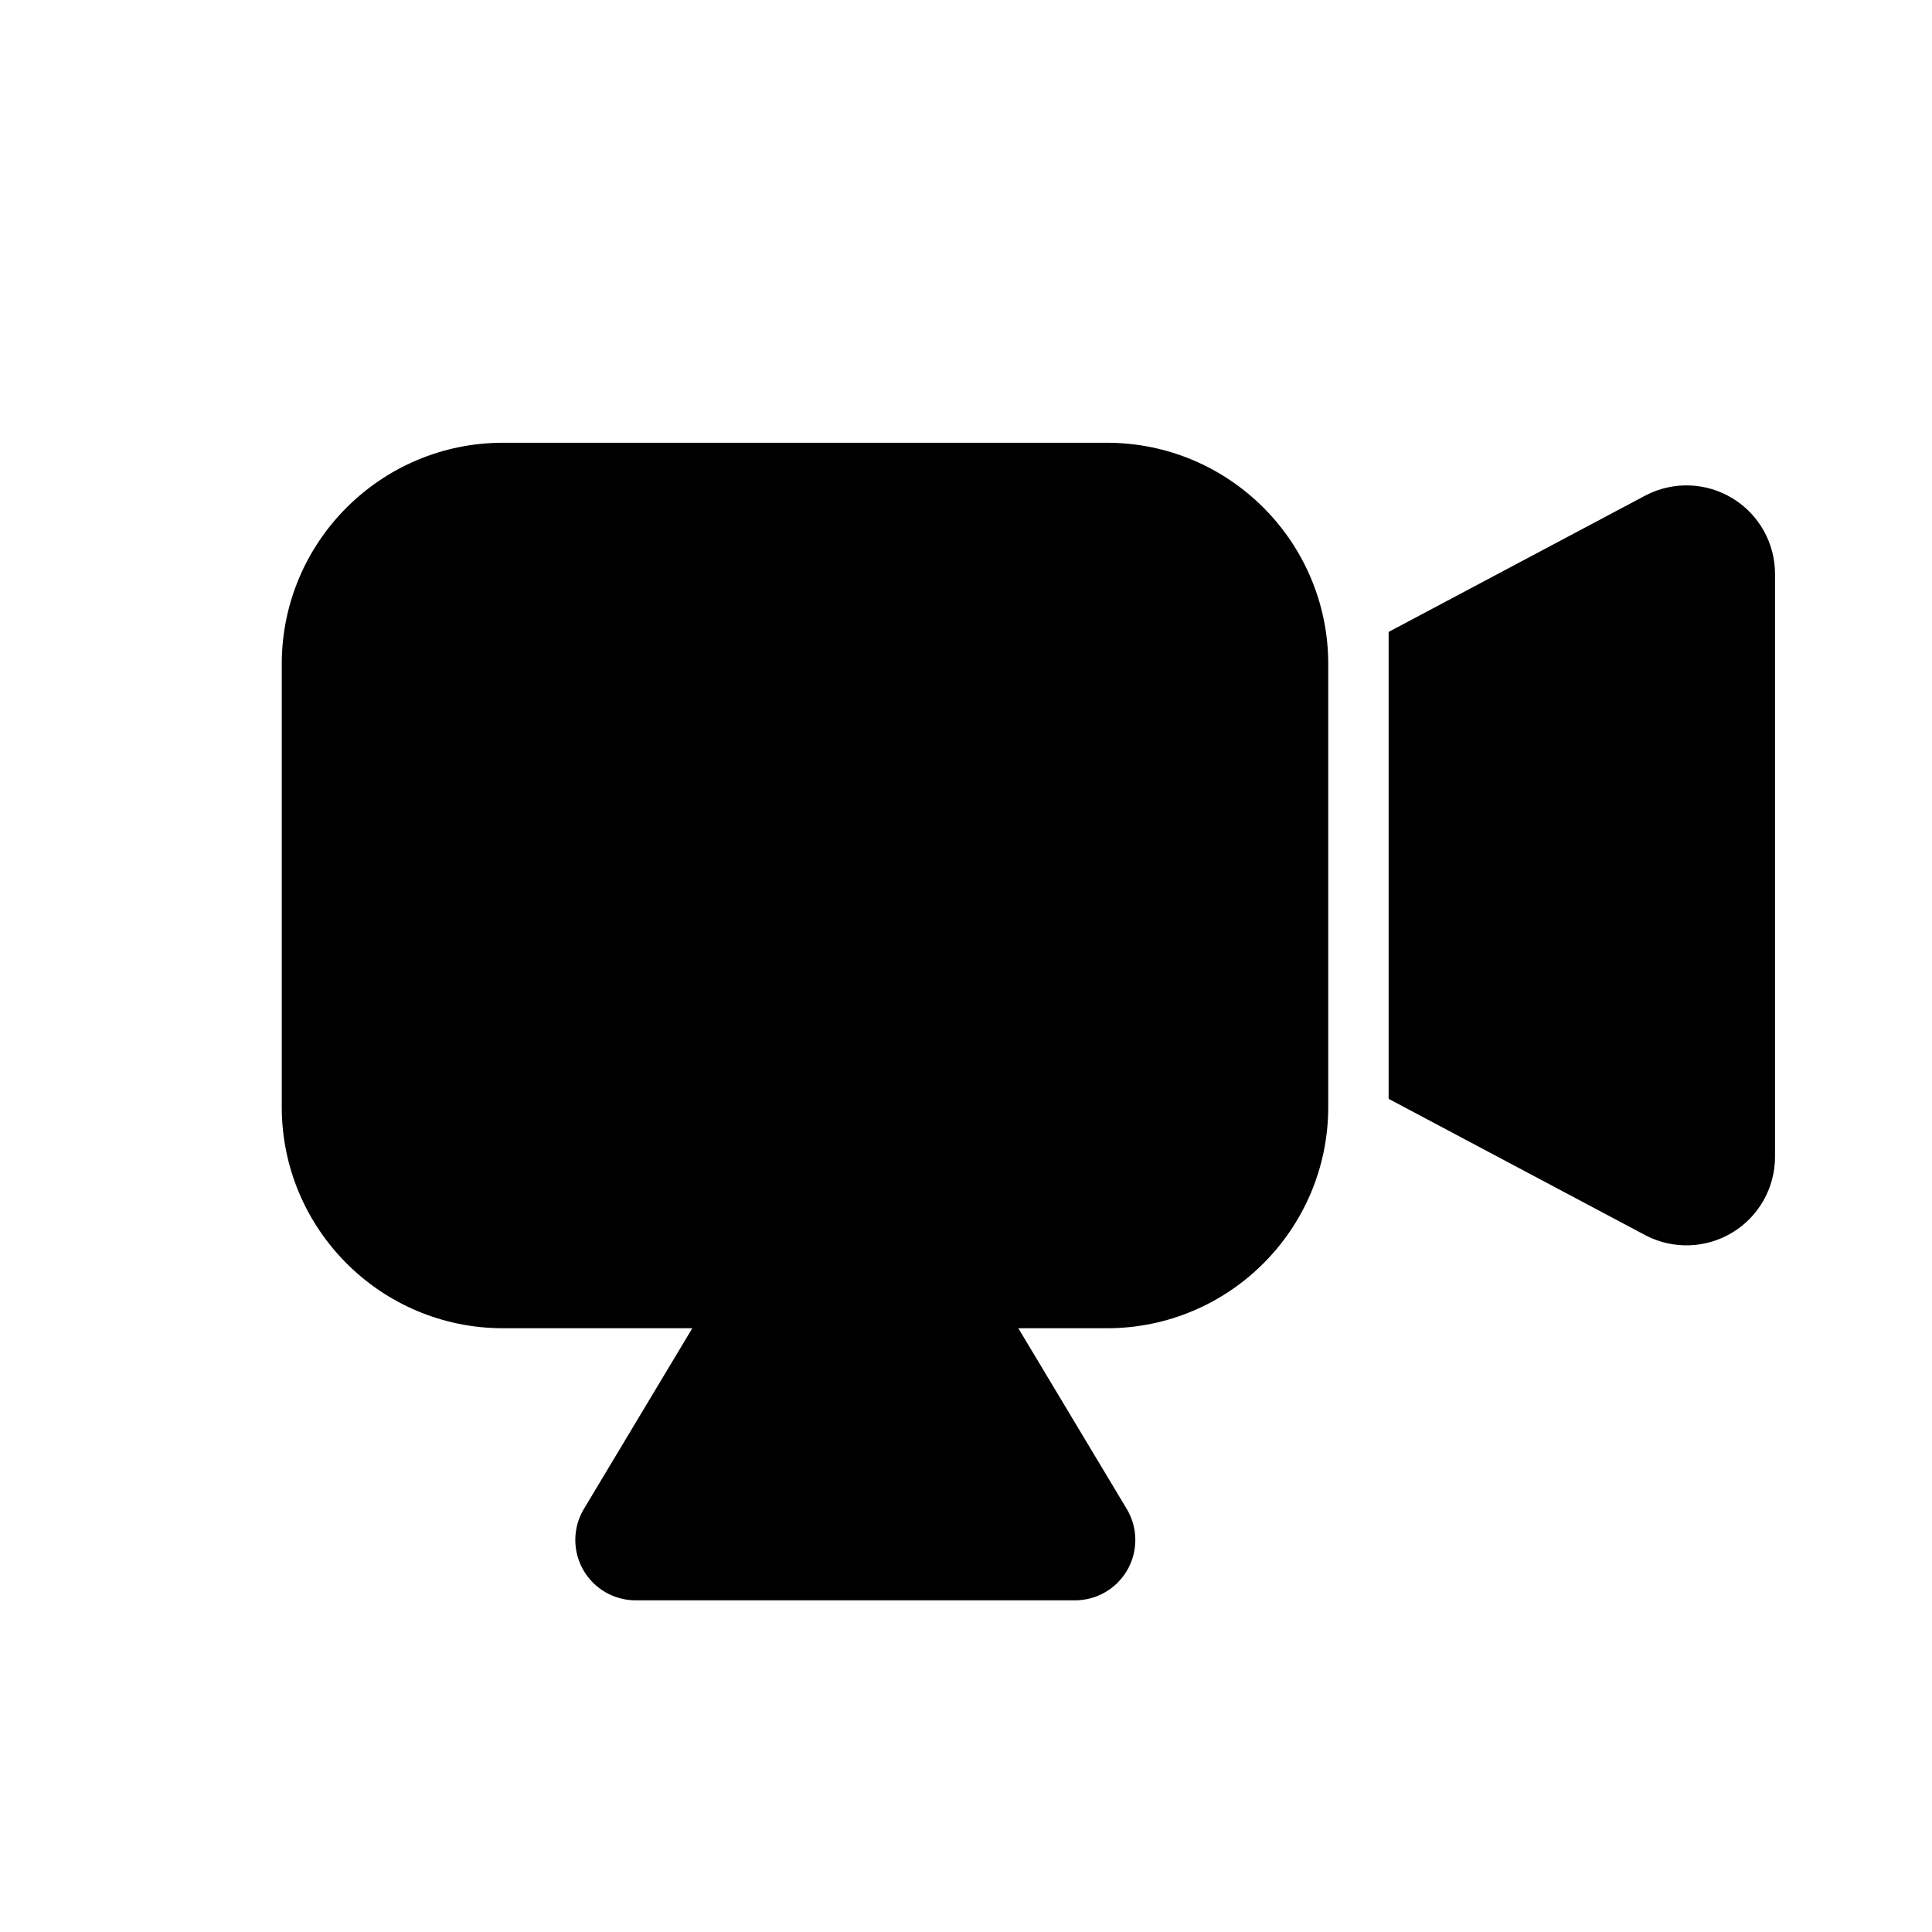
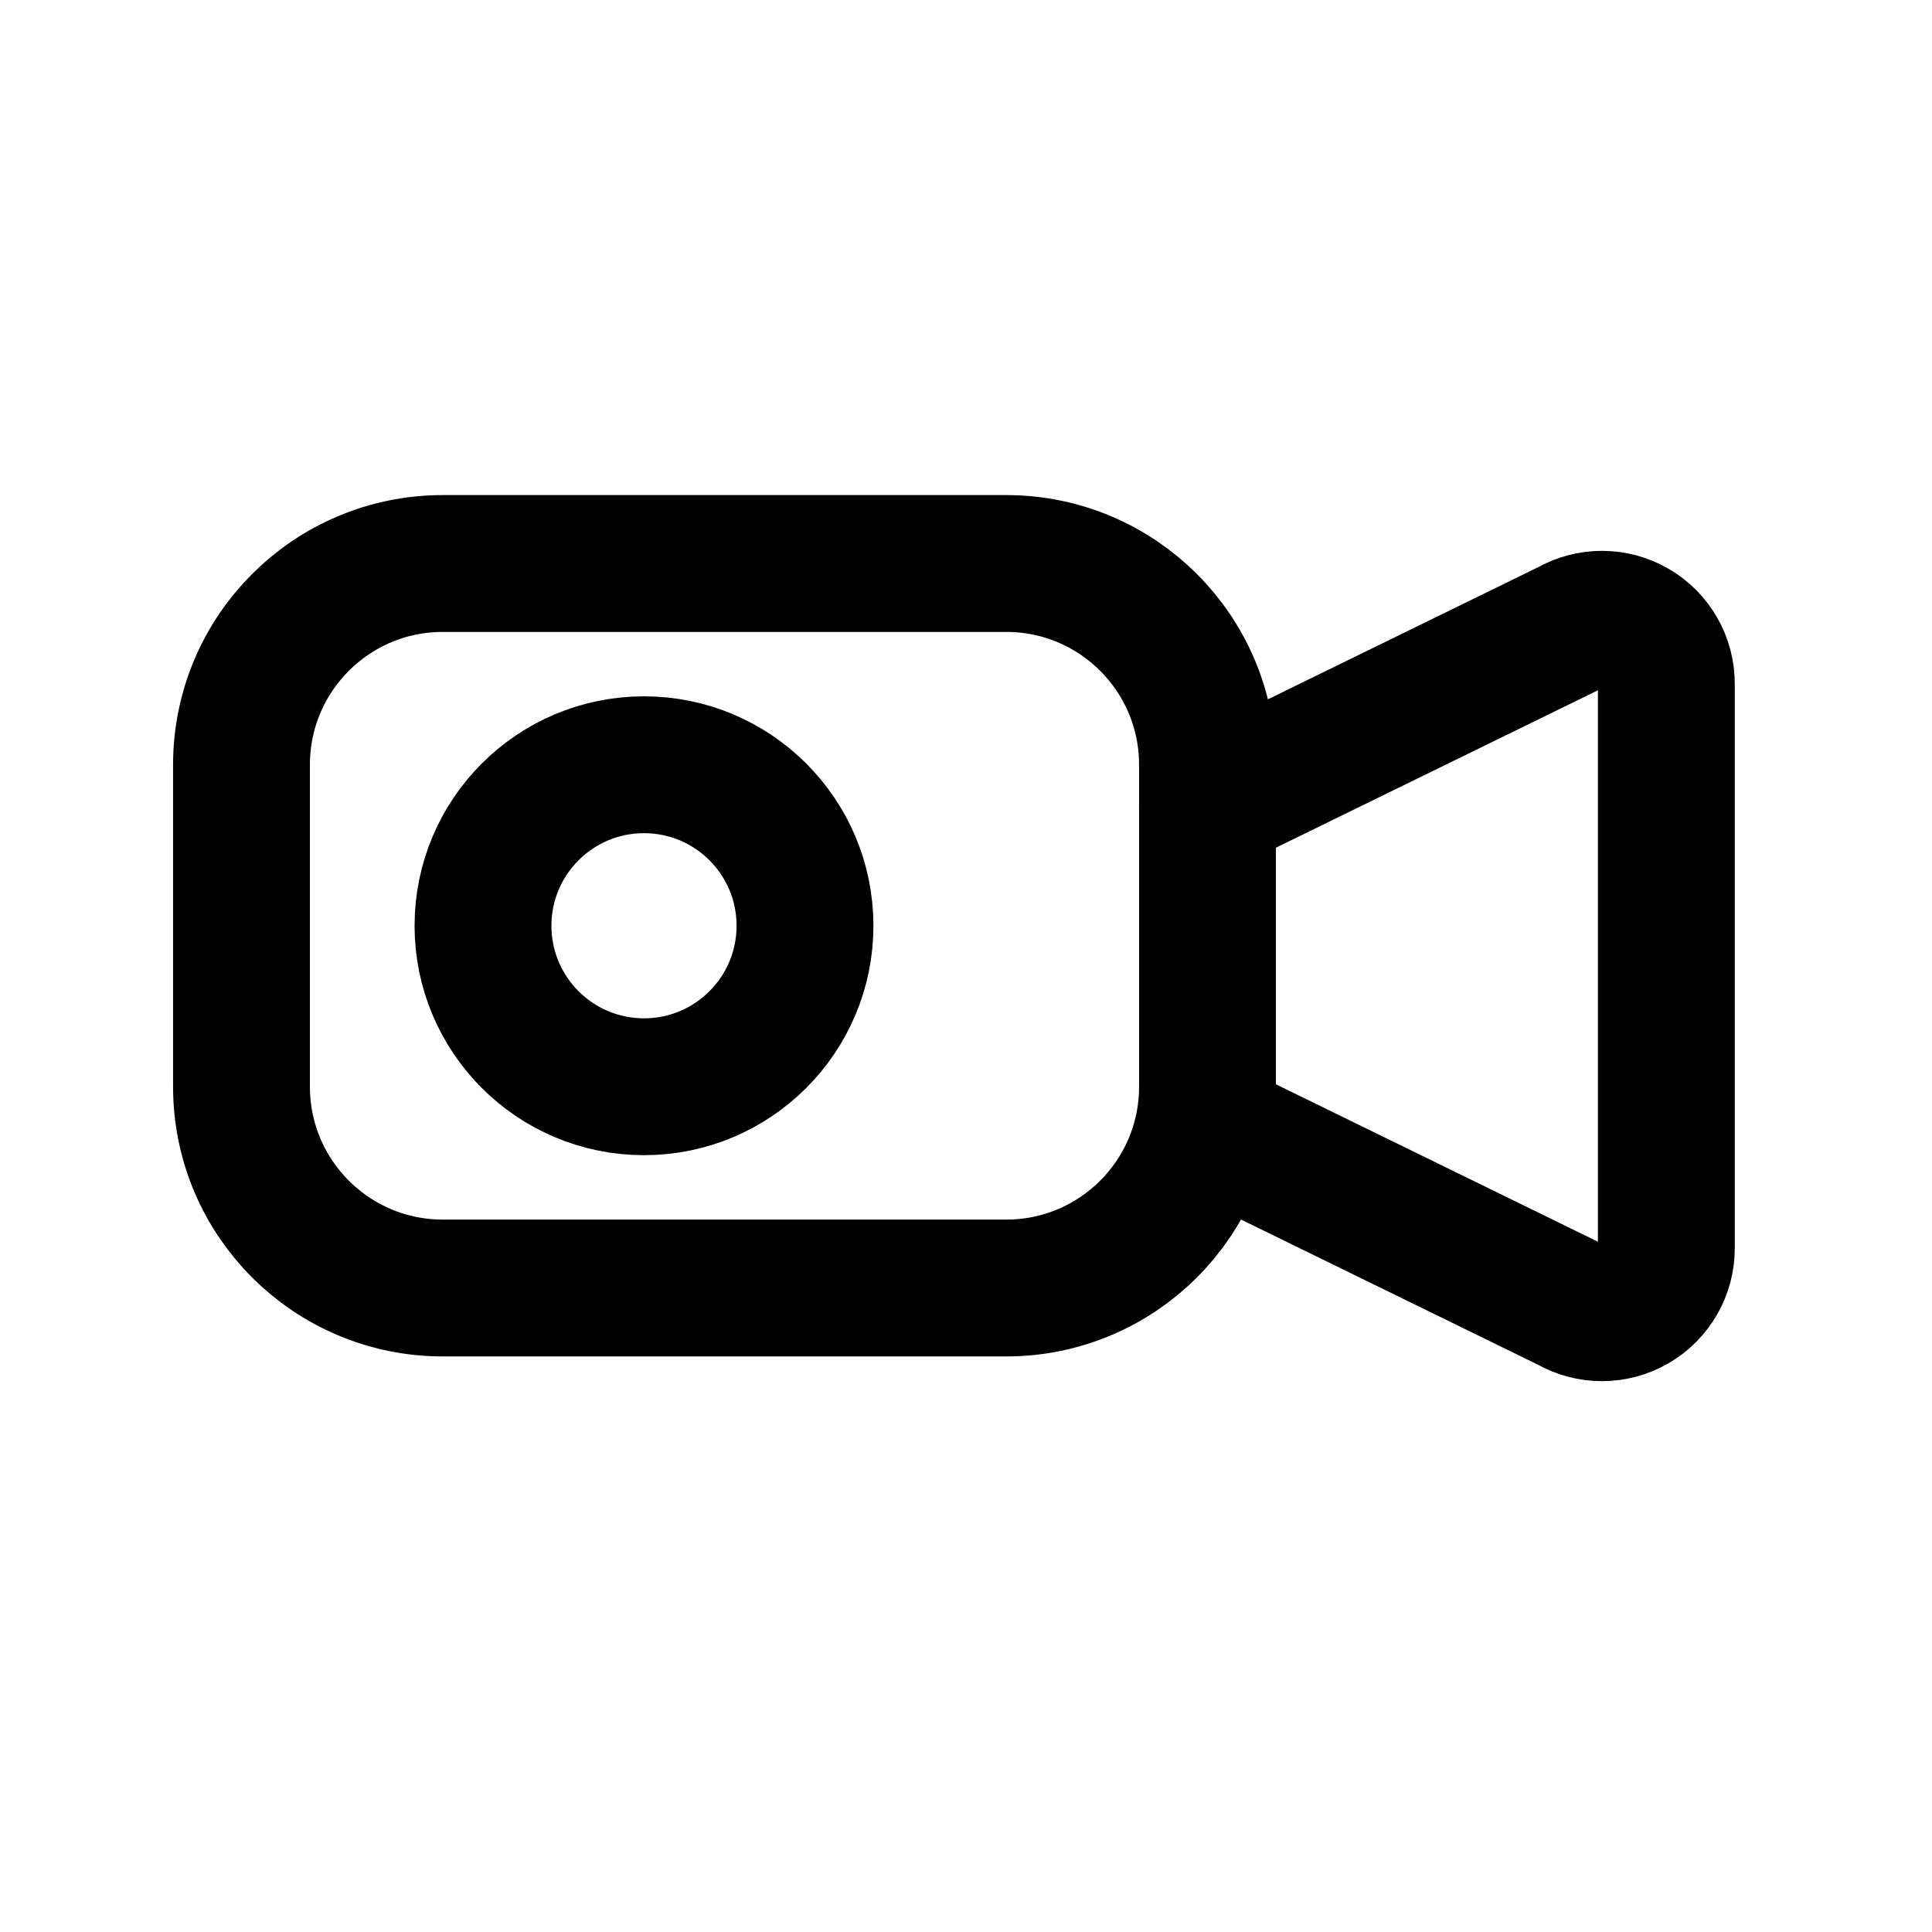
- <svg xmlns="http://www.w3.org/2000/svg" viewBox="0 0 24 24">
-   <path fill="currentColor" d="M3.5 8.25A2.75 2.75 0 0 1 6.25 5.5h7.5A2.75 2.75 0 0 1 16.5 8.25v5.5a2.75 2.75 0 0 1-2.75 2.75h-1.1l1.35 2.25a.75.75 0 0 1-.65 1.13H7.9a.75.75 0 0 1-.65-1.13L8.6 16.5H6.25A2.75 2.75 0 0 1 3.5 13.75v-5.5zm13.75-.4 3.2-1.7a1.1 1.1 0 0 1 1.6.98v7.24a1.1 1.1 0 0 1-1.6.98l-3.2-1.7V7.85z" />
+ <svg xmlns="http://www.w3.org/2000/svg" viewBox="0 0 24 24" fill="none" stroke="currentColor" stroke-width="1.7" stroke-linecap="round" stroke-linejoin="round">
+   <rect x="3" y="7" width="12" height="9" rx="2.5" />
+   <path d="M15 10l4.5-2.2a.8.8 0 0 1 1.2.7v7a.8.8 0 0 1-1.2.7L15 14" />
+   <circle cx="8" cy="11.5" r="2" />
</svg>
